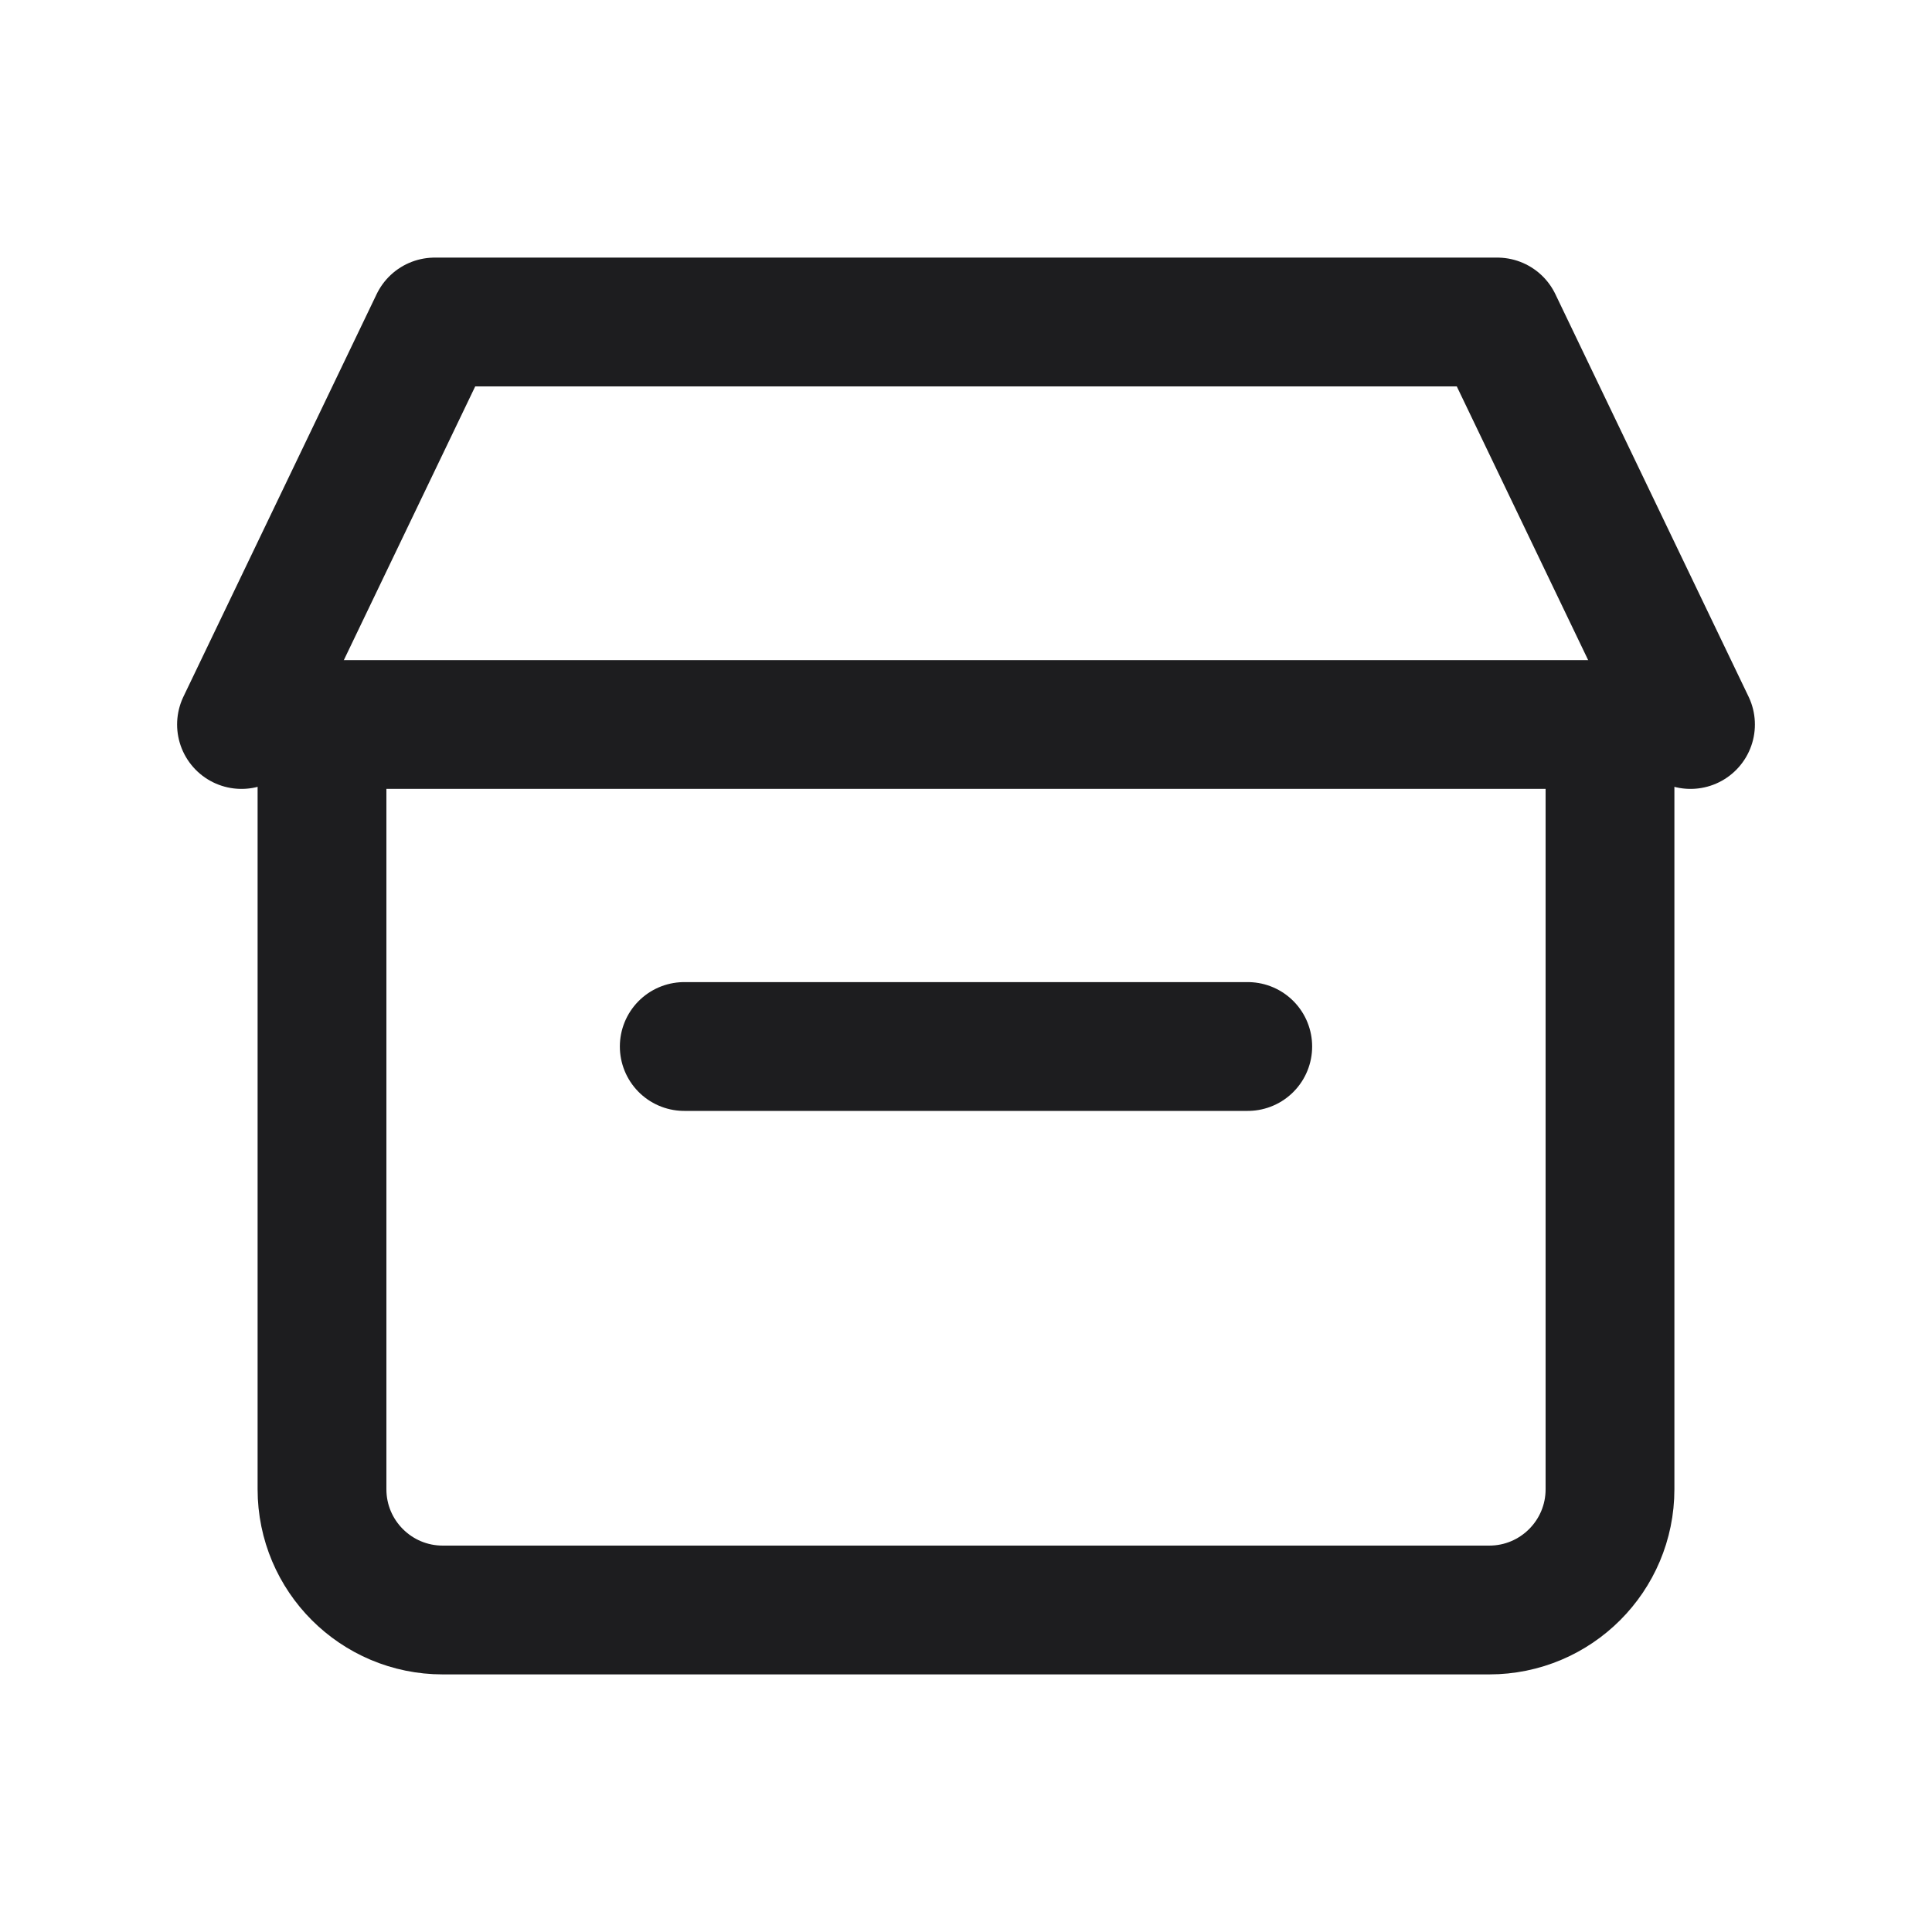
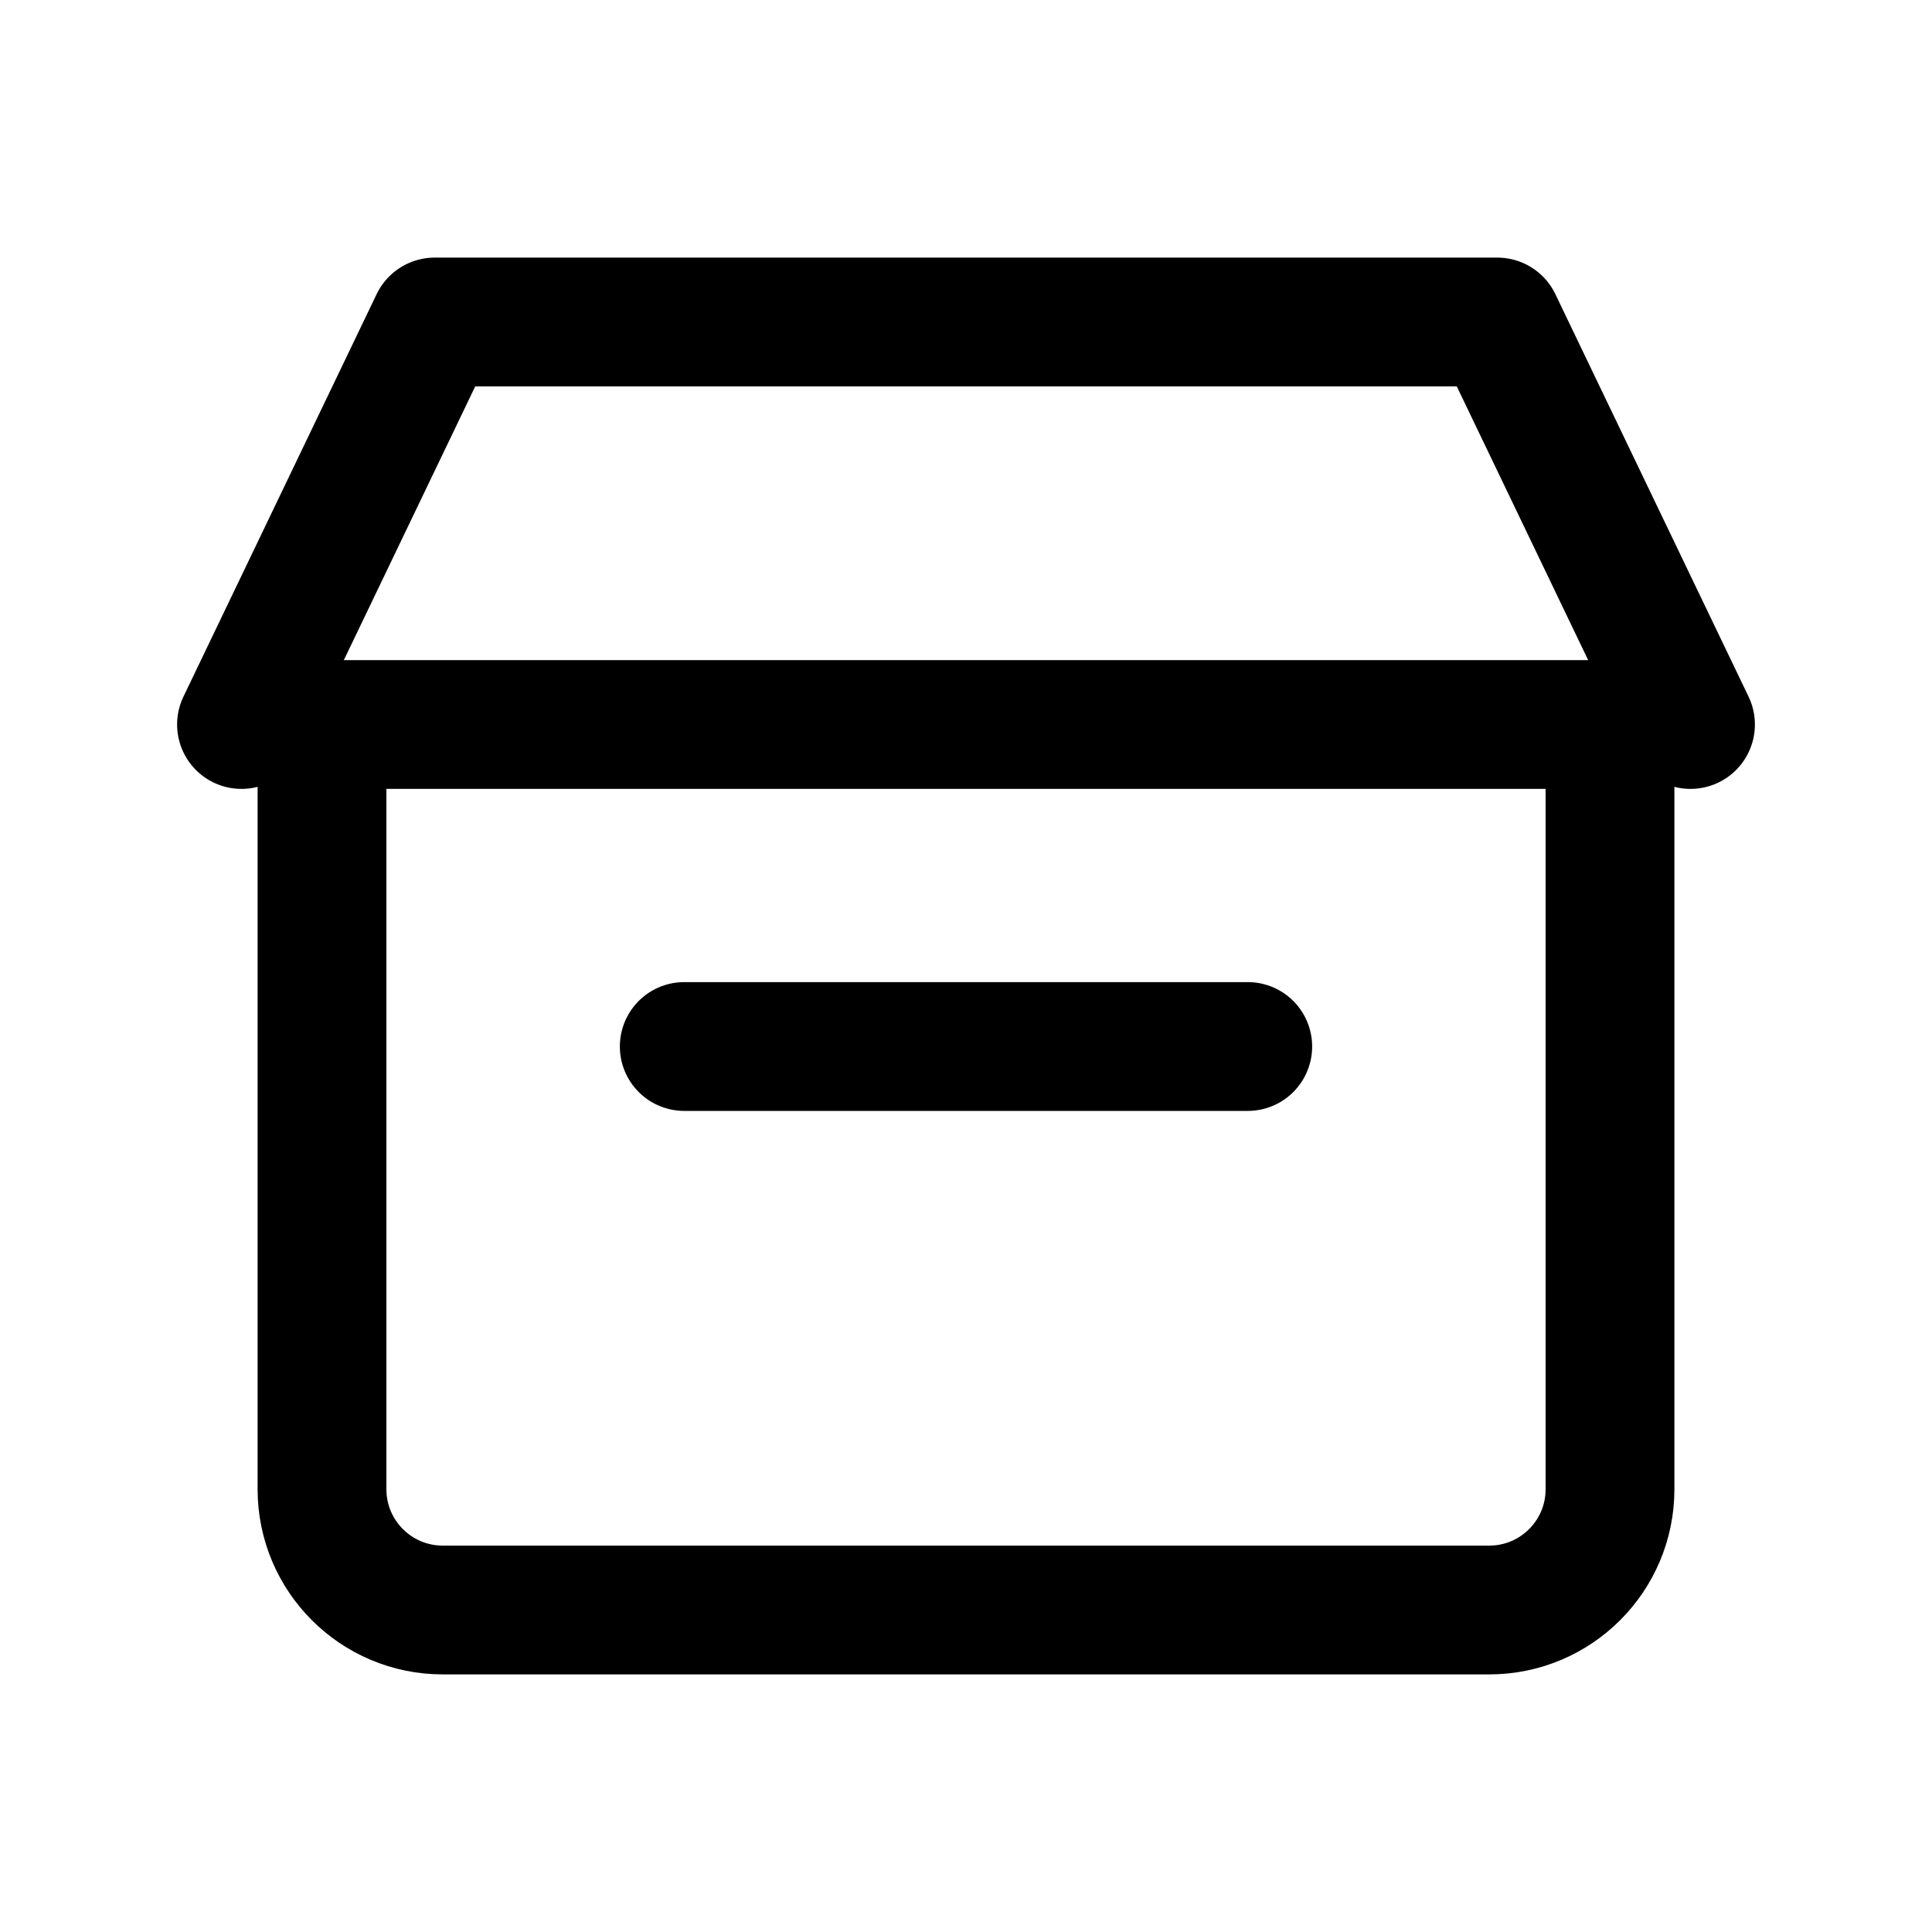
- <svg xmlns="http://www.w3.org/2000/svg" width="24" height="24" viewBox="0 0 24 24" fill="none" stroke="#1D1D1F" stroke-width="1.6" stroke-linecap="round" stroke-linejoin="round">
+ <svg xmlns="http://www.w3.org/2000/svg" width="24" height="24" viewBox="0 0 24 24" fill="none" stroke="currentColor" stroke-width="1.6" stroke-linecap="round" stroke-linejoin="round">
  <path d="M4 9h16v9.5A1.5 1.5 0 0 1 18.5 20h-13A1.5 1.5 0 0 1 4 18.5V9z" />
  <path d="M3 9l2.4-5h13.2L21 9" />
  <path d="M8.5 13h7" />
</svg>
